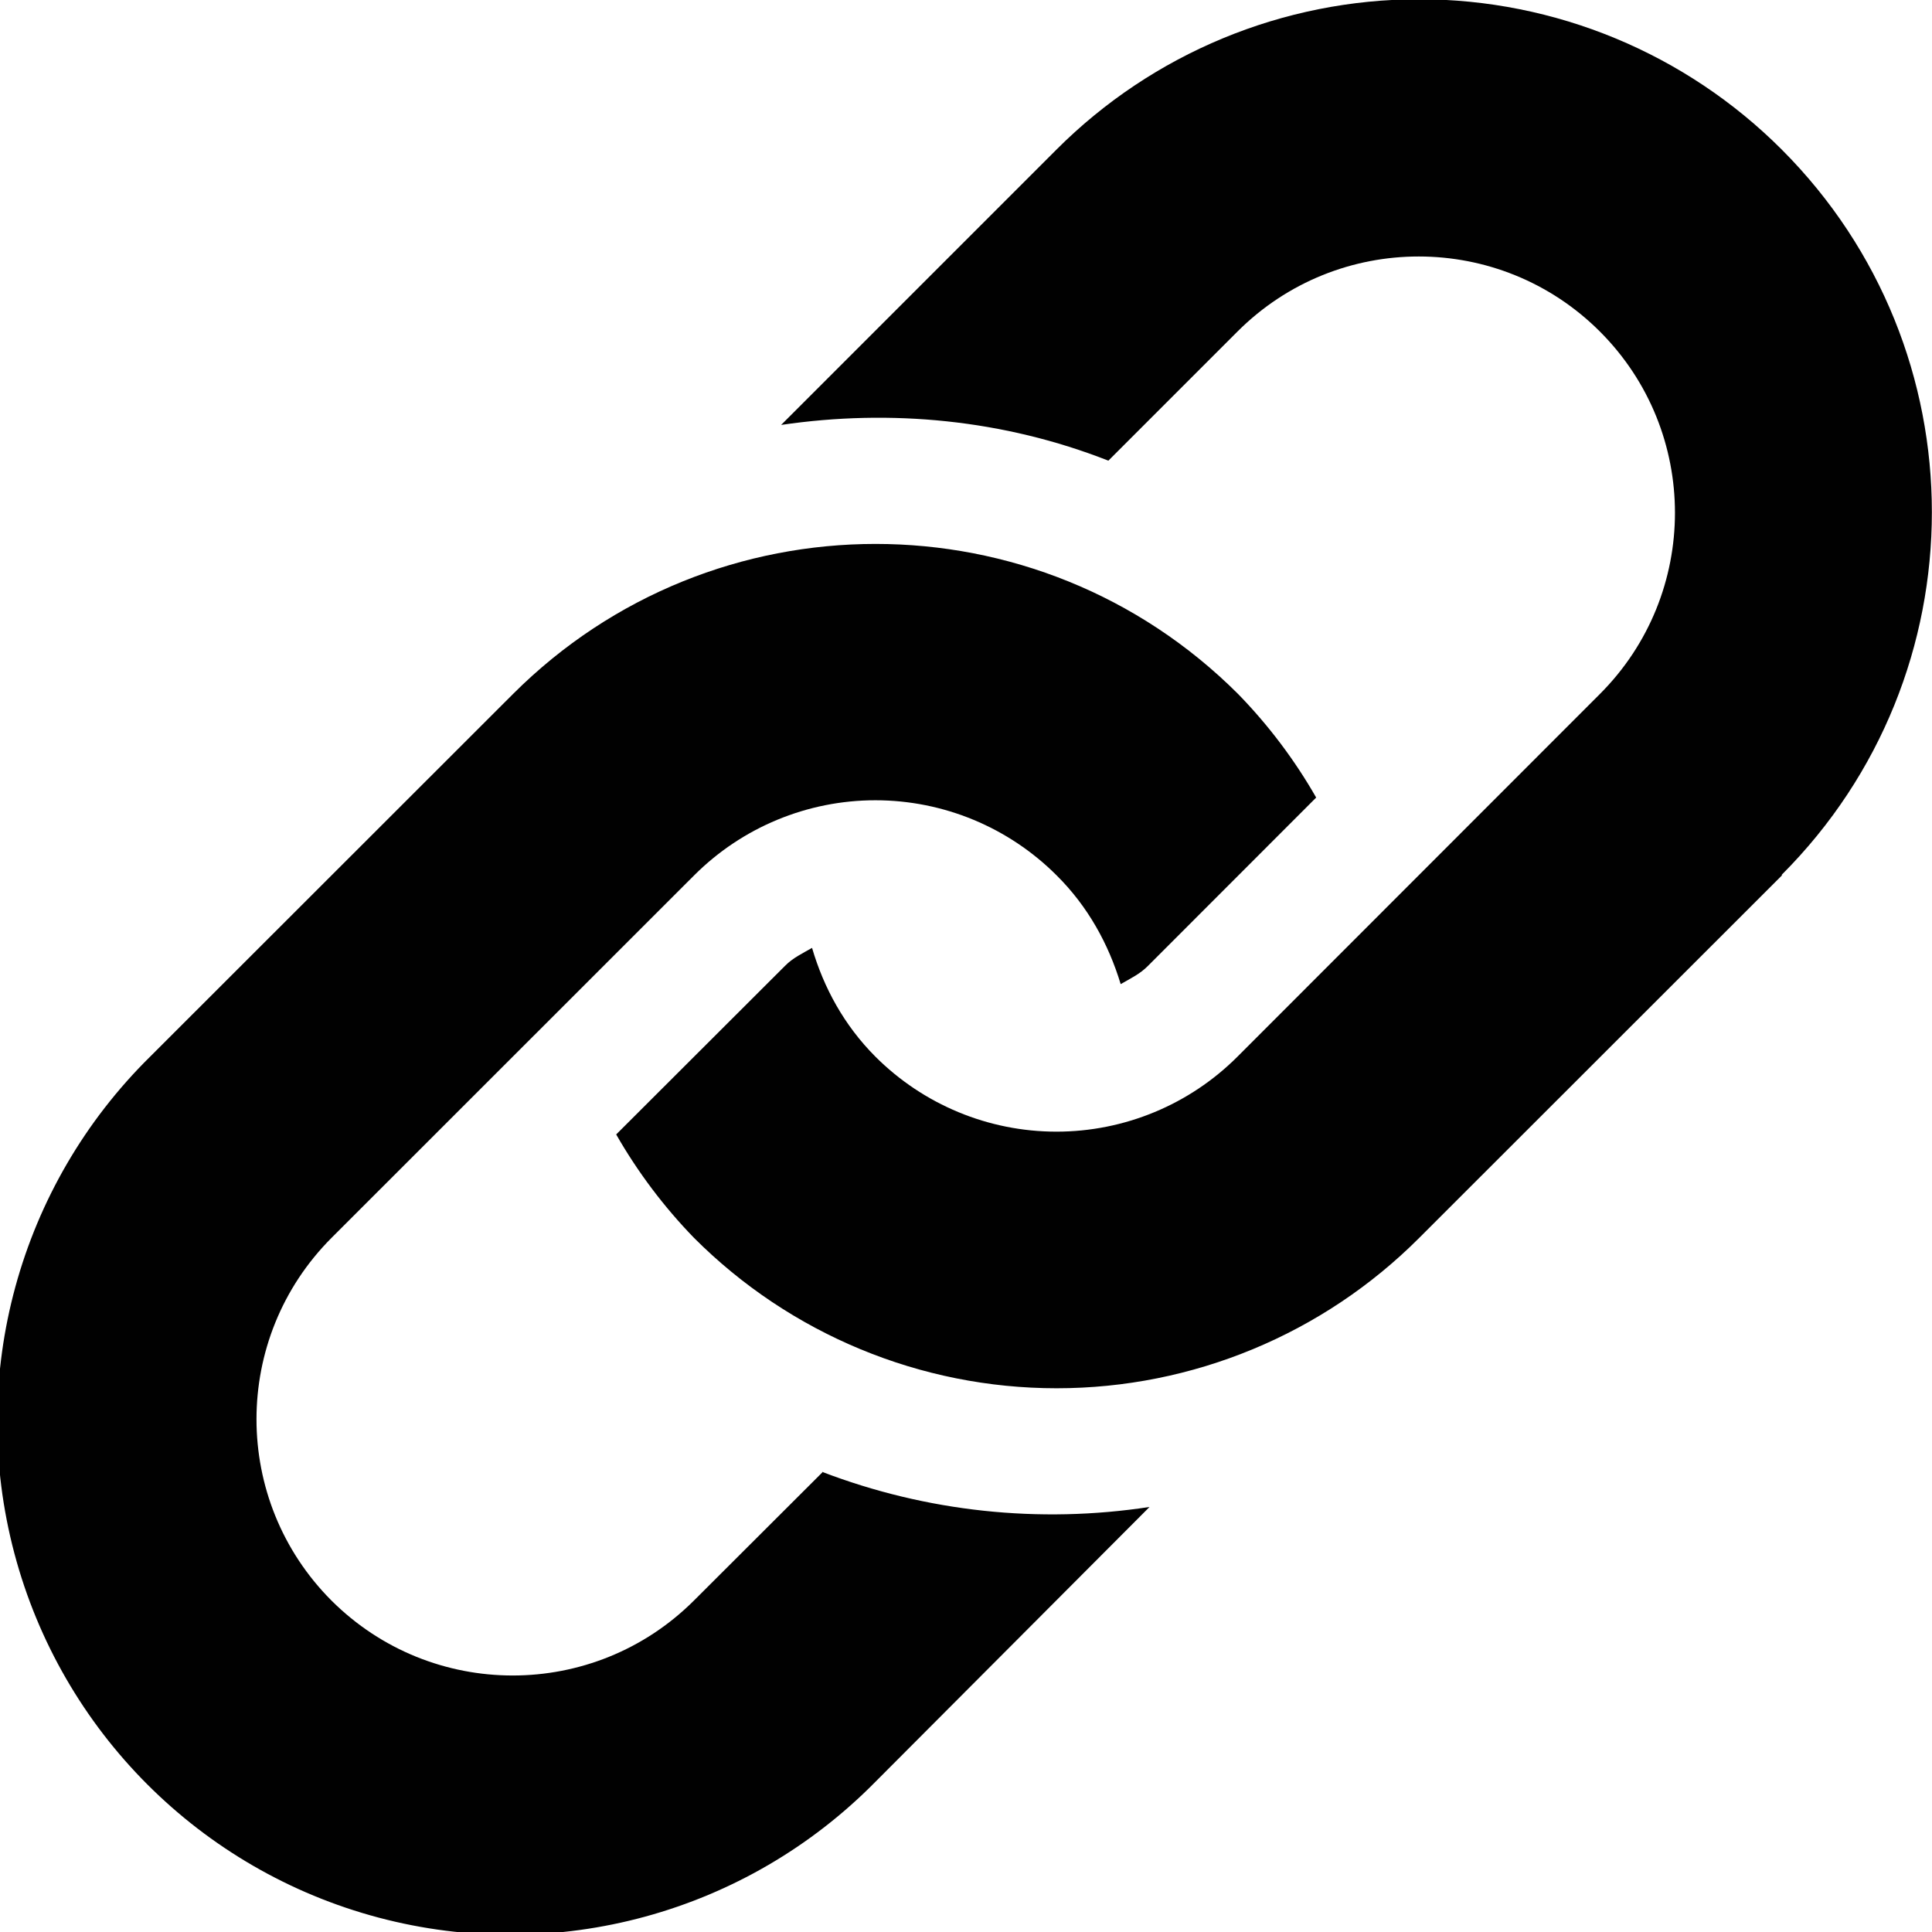
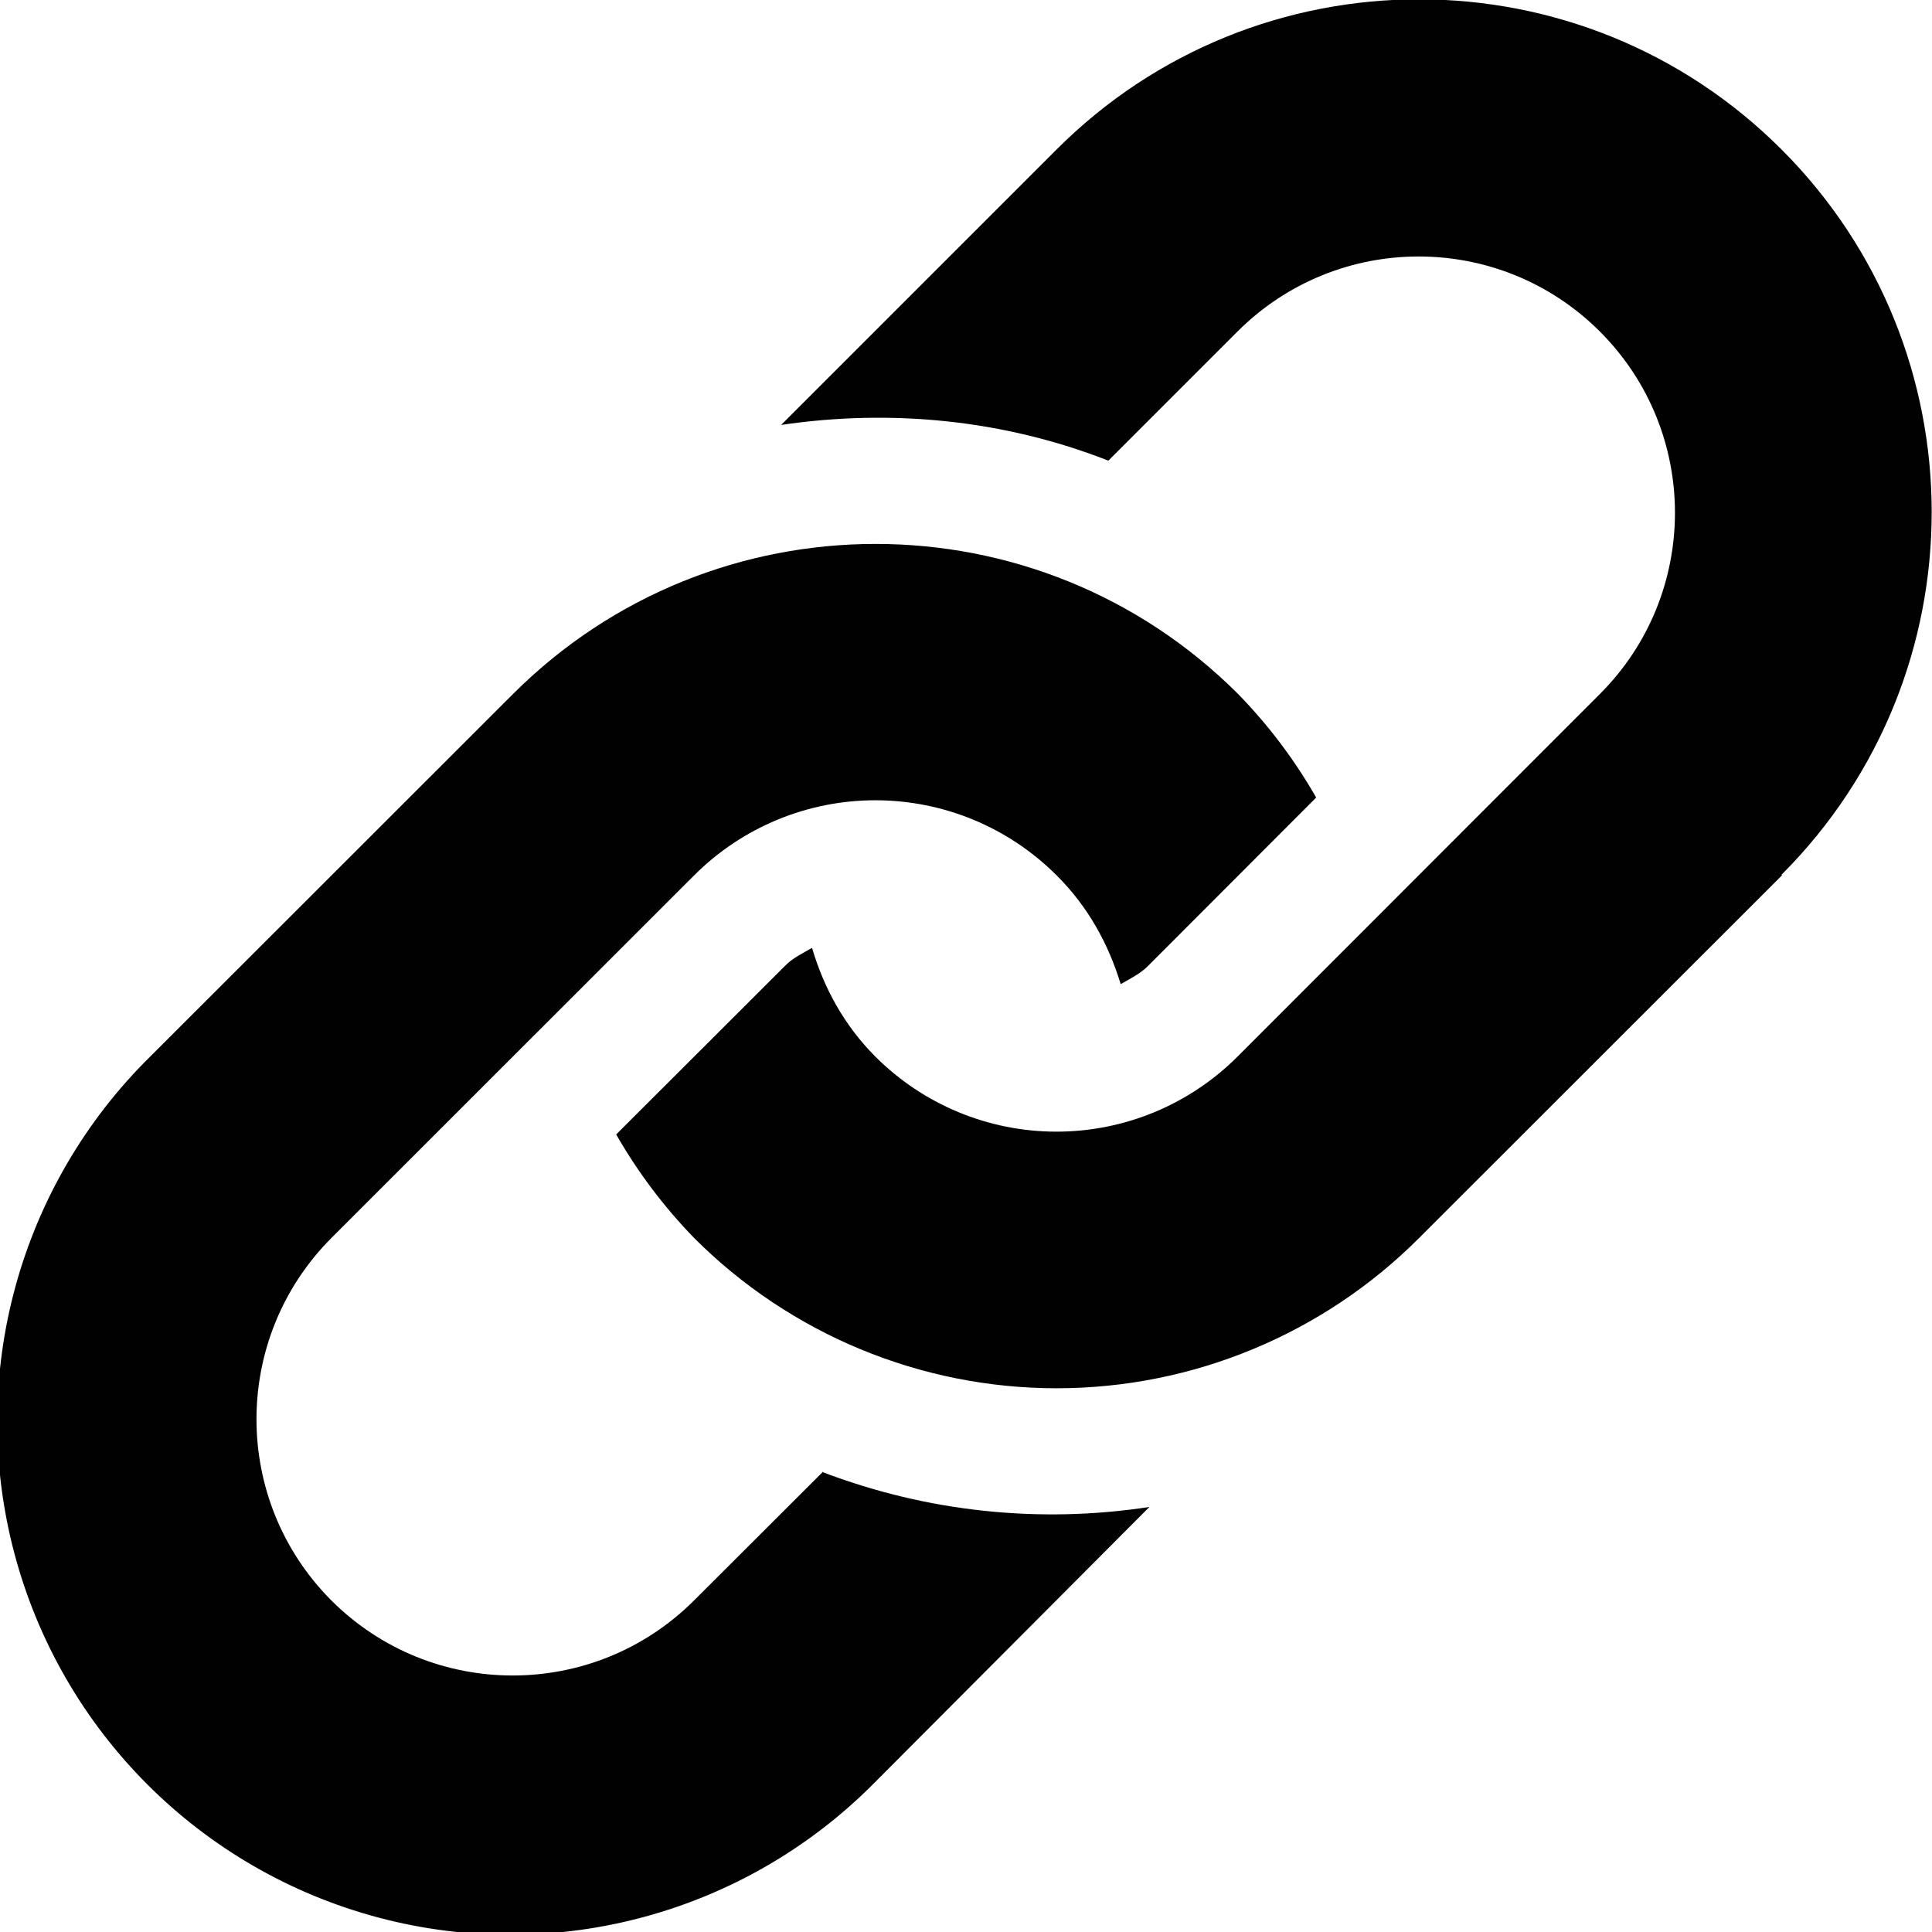
<svg xmlns="http://www.w3.org/2000/svg" class="icon-main icon-link" width="16" height="16" viewBox="0 0 16 16">
  <g class="icon-meta">
        </g>
  <g class="icon-container">
-     <path d="M14.757 7.25l-3.004 3.002a4.243 4.243 0 0 1-6.005 0 4.288 4.288 0 0 1-.645-.857L6.5 8c.065-.067.147-.105.225-.15.097.33.265.64.524.9a2.12 2.12 0 0 0 3 0l3-3.002a2.122 2.122 0 1 0-3-3.003l-1.07 1.07c-.866-.34-1.8-.43-2.71-.296l2.28-2.28a4.245 4.245 0 0 1 6.007 0 4.248 4.248 0 0 1 0 6.005zm-7.94 4.937l-1.07 1.068a2.125 2.125 0 0 1-3.002 0 2.126 2.126 0 0 1 0-3.003L5.748 7.25a2.122 2.122 0 0 1 3.003 0c.26.258.43.57.53.9.08-.046.16-.084.225-.15L10.9 6.605a4.25 4.25 0 0 0-.646-.857 4.248 4.248 0 0 0-6.006 0L1.244 8.75a4.247 4.247 0 1 0 6.005 6.007L9.52 12.48a5.326 5.326 0 0 1-2.71-.29z" fill="#010101" fill-rule="evenodd" />
+     <path d="M14.757 7.25l-3.004 3.002a4.243 4.243 0 0 1-6.005 0 4.288 4.288 0 0 1-.645-.857L6.5 8c.065-.067.147-.105.225-.15.097.33.265.64.524.9a2.12 2.12 0 0 0 3 0l3-3.002a2.122 2.122 0 1 0-3-3.003l-1.07 1.07c-.867-.34-1.8-.43-2.71-.296l2.28-2.28a4.245 4.245 0 0 1 6.006 0 4.248 4.248 0 0 1 0 6.004zm-7.94 4.937l-1.07 1.068a2.125 2.125 0 0 1-3.002 0 2.126 2.126 0 0 1 0-3.003L5.748 7.25a2.122 2.122 0 0 1 3.003 0c.26.258.43.57.53.9.08-.046.16-.084.226-.15L10.9 6.605a4.25 4.25 0 0 0-.646-.857 4.248 4.248 0 0 0-6.006 0L1.244 8.75a4.247 4.247 0 1 0 6.005 6.007l2.27-2.277a5.326 5.326 0 0 1-2.71-.29z" fill="#010101" fill-rule="evenodd" />
  </g>
</svg>
